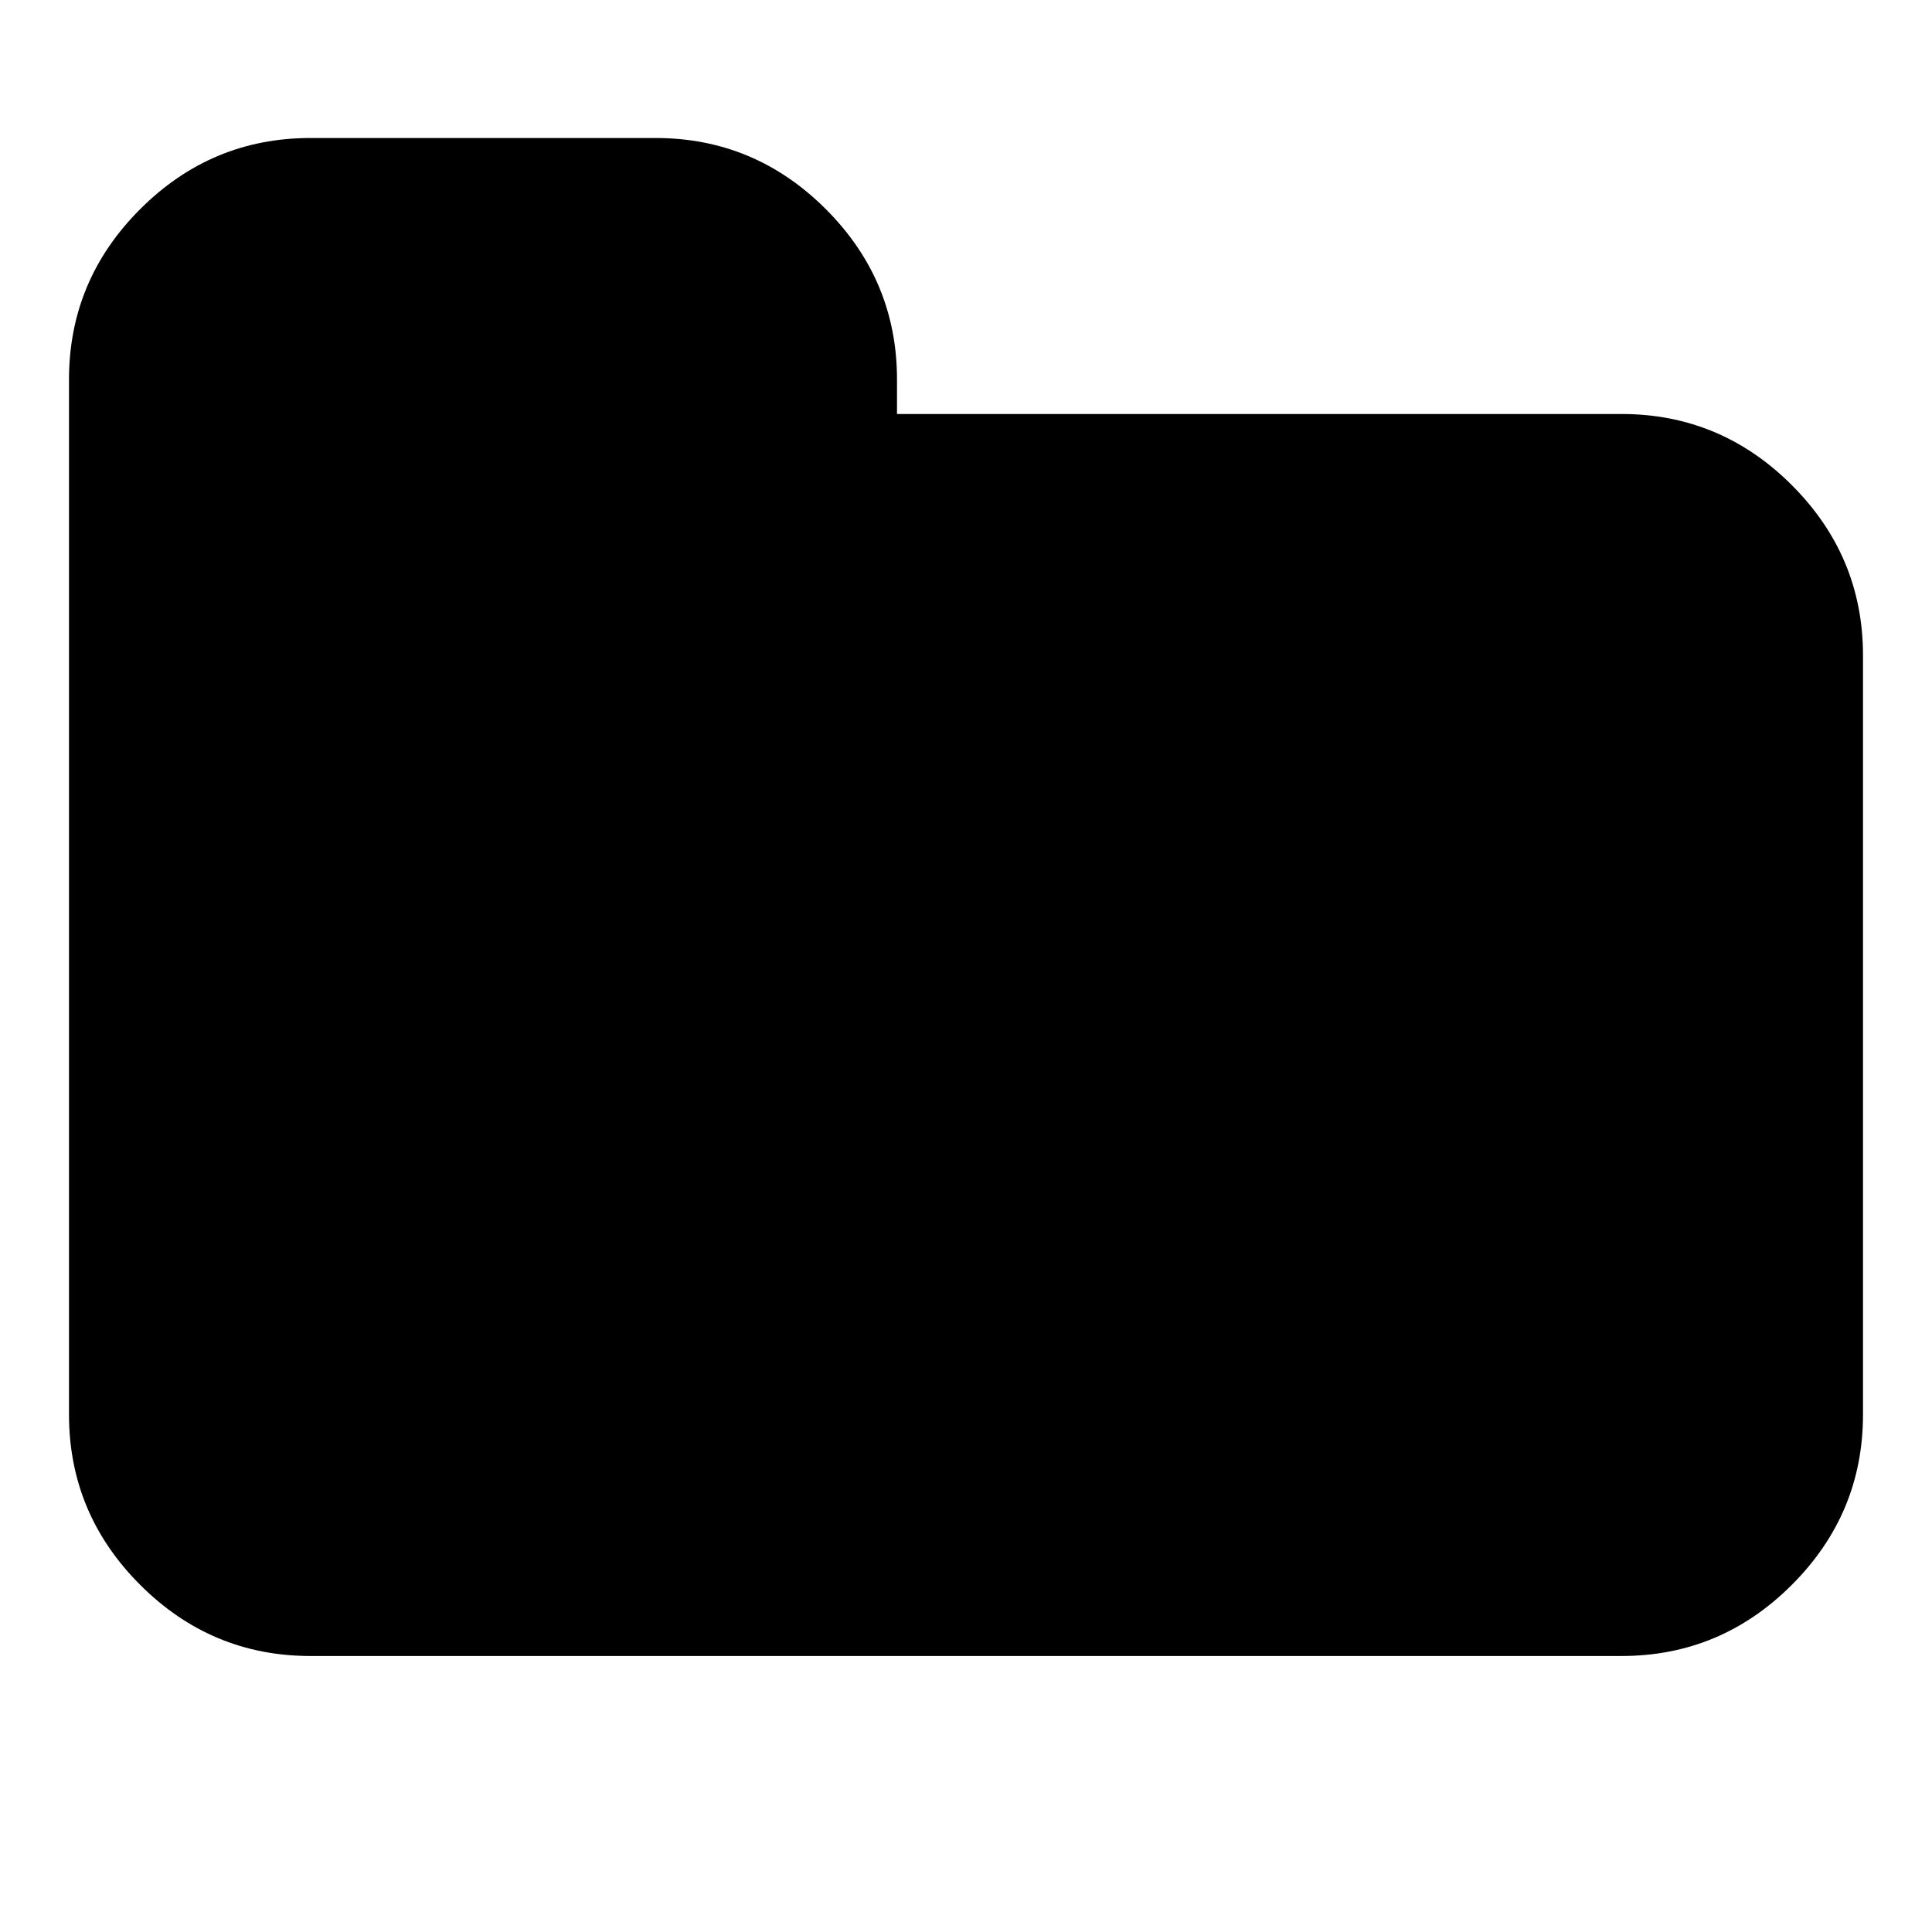
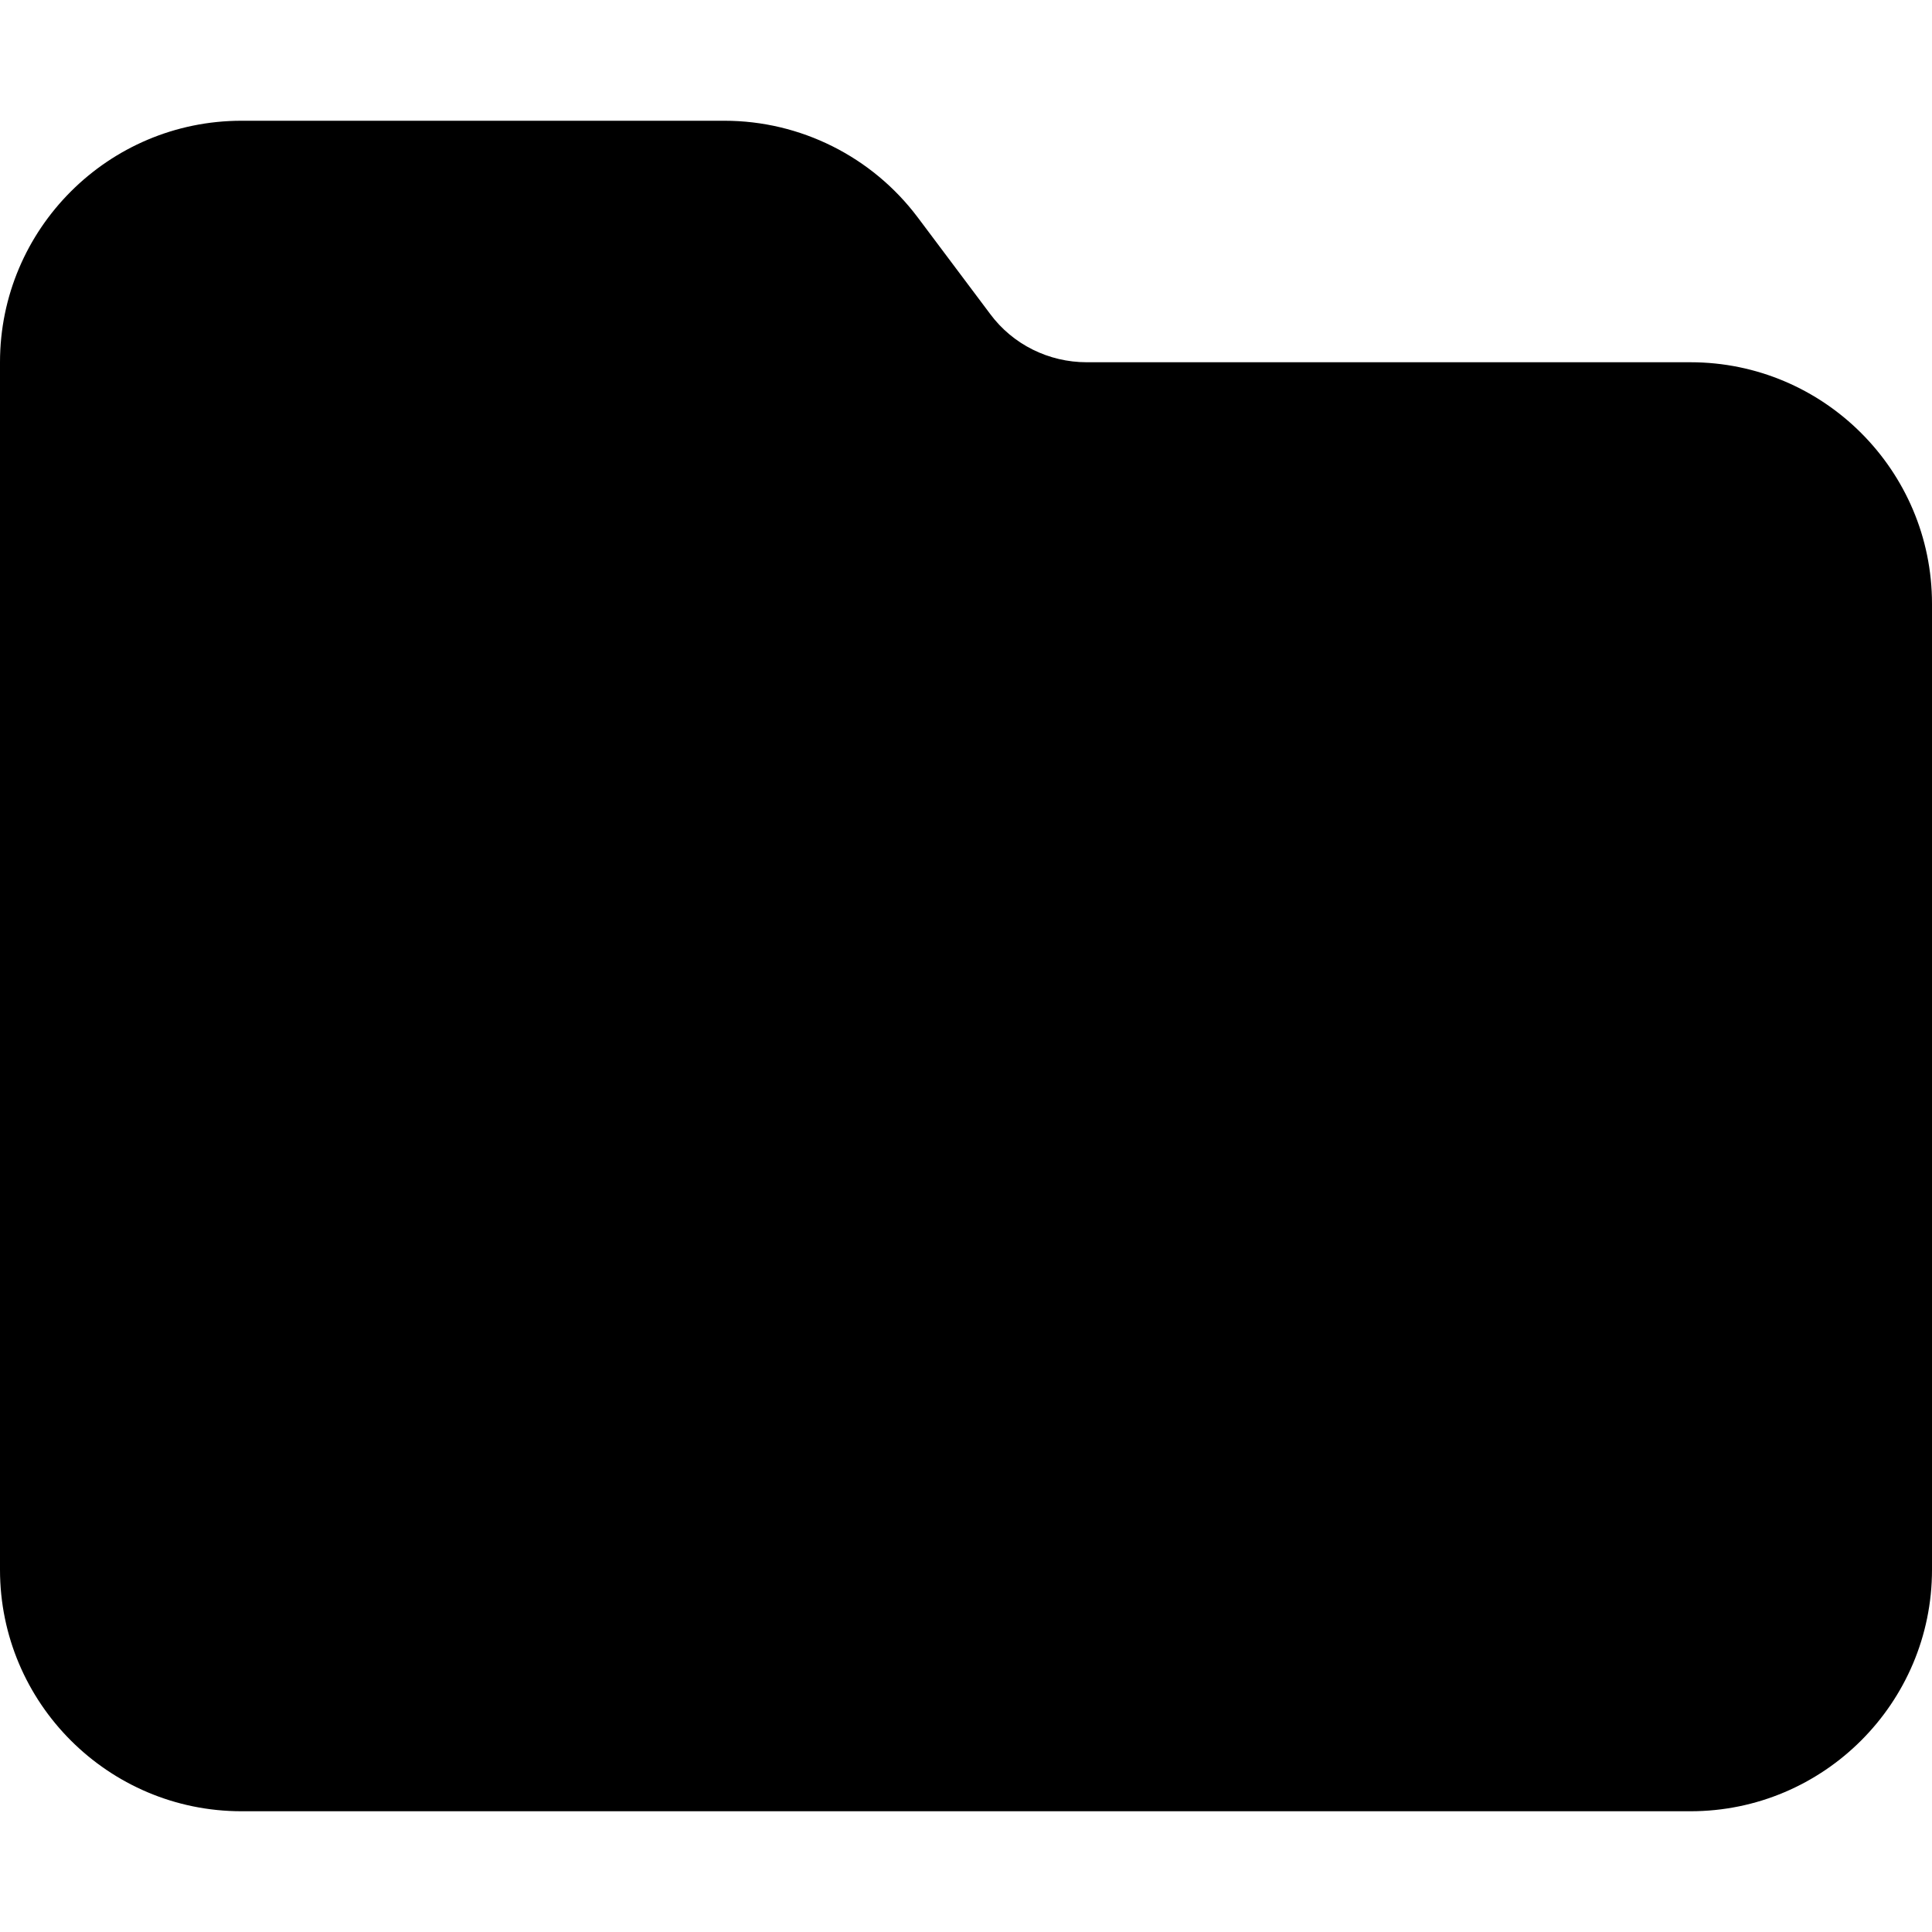
- <svg xmlns="http://www.w3.org/2000/svg" width="1792" height="1792" viewBox="0 0 1792 1792" preserveAspectRatio="xMinYMid meet">
-   <path d="M1728 608v704q0 92-66 158t-158 66h-1216q-92 0-158-66t-66-158v-960q0-92 66-158t158-66h320q92 0 158 66t66 158v32h672q92 0 158 66t66 158z" />
+ <svg xmlns="http://www.w3.org/2000/svg" viewBox="0 0 512 512" preserveAspectRatio="xMinYMid meet">
+   <path d="M64 480H448c35.3 0 64-28.7 64-64V160c0-35.3-28.7-64-64-64H288c-10.1 0-19.6-4.7-25.6-12.8L243.2 57.6C231.1 41.5 212.1 32 192 32H64C28.7 32 0 60.7 0 96V416c0 35.3 28.7 64 64 64z" />
</svg>
